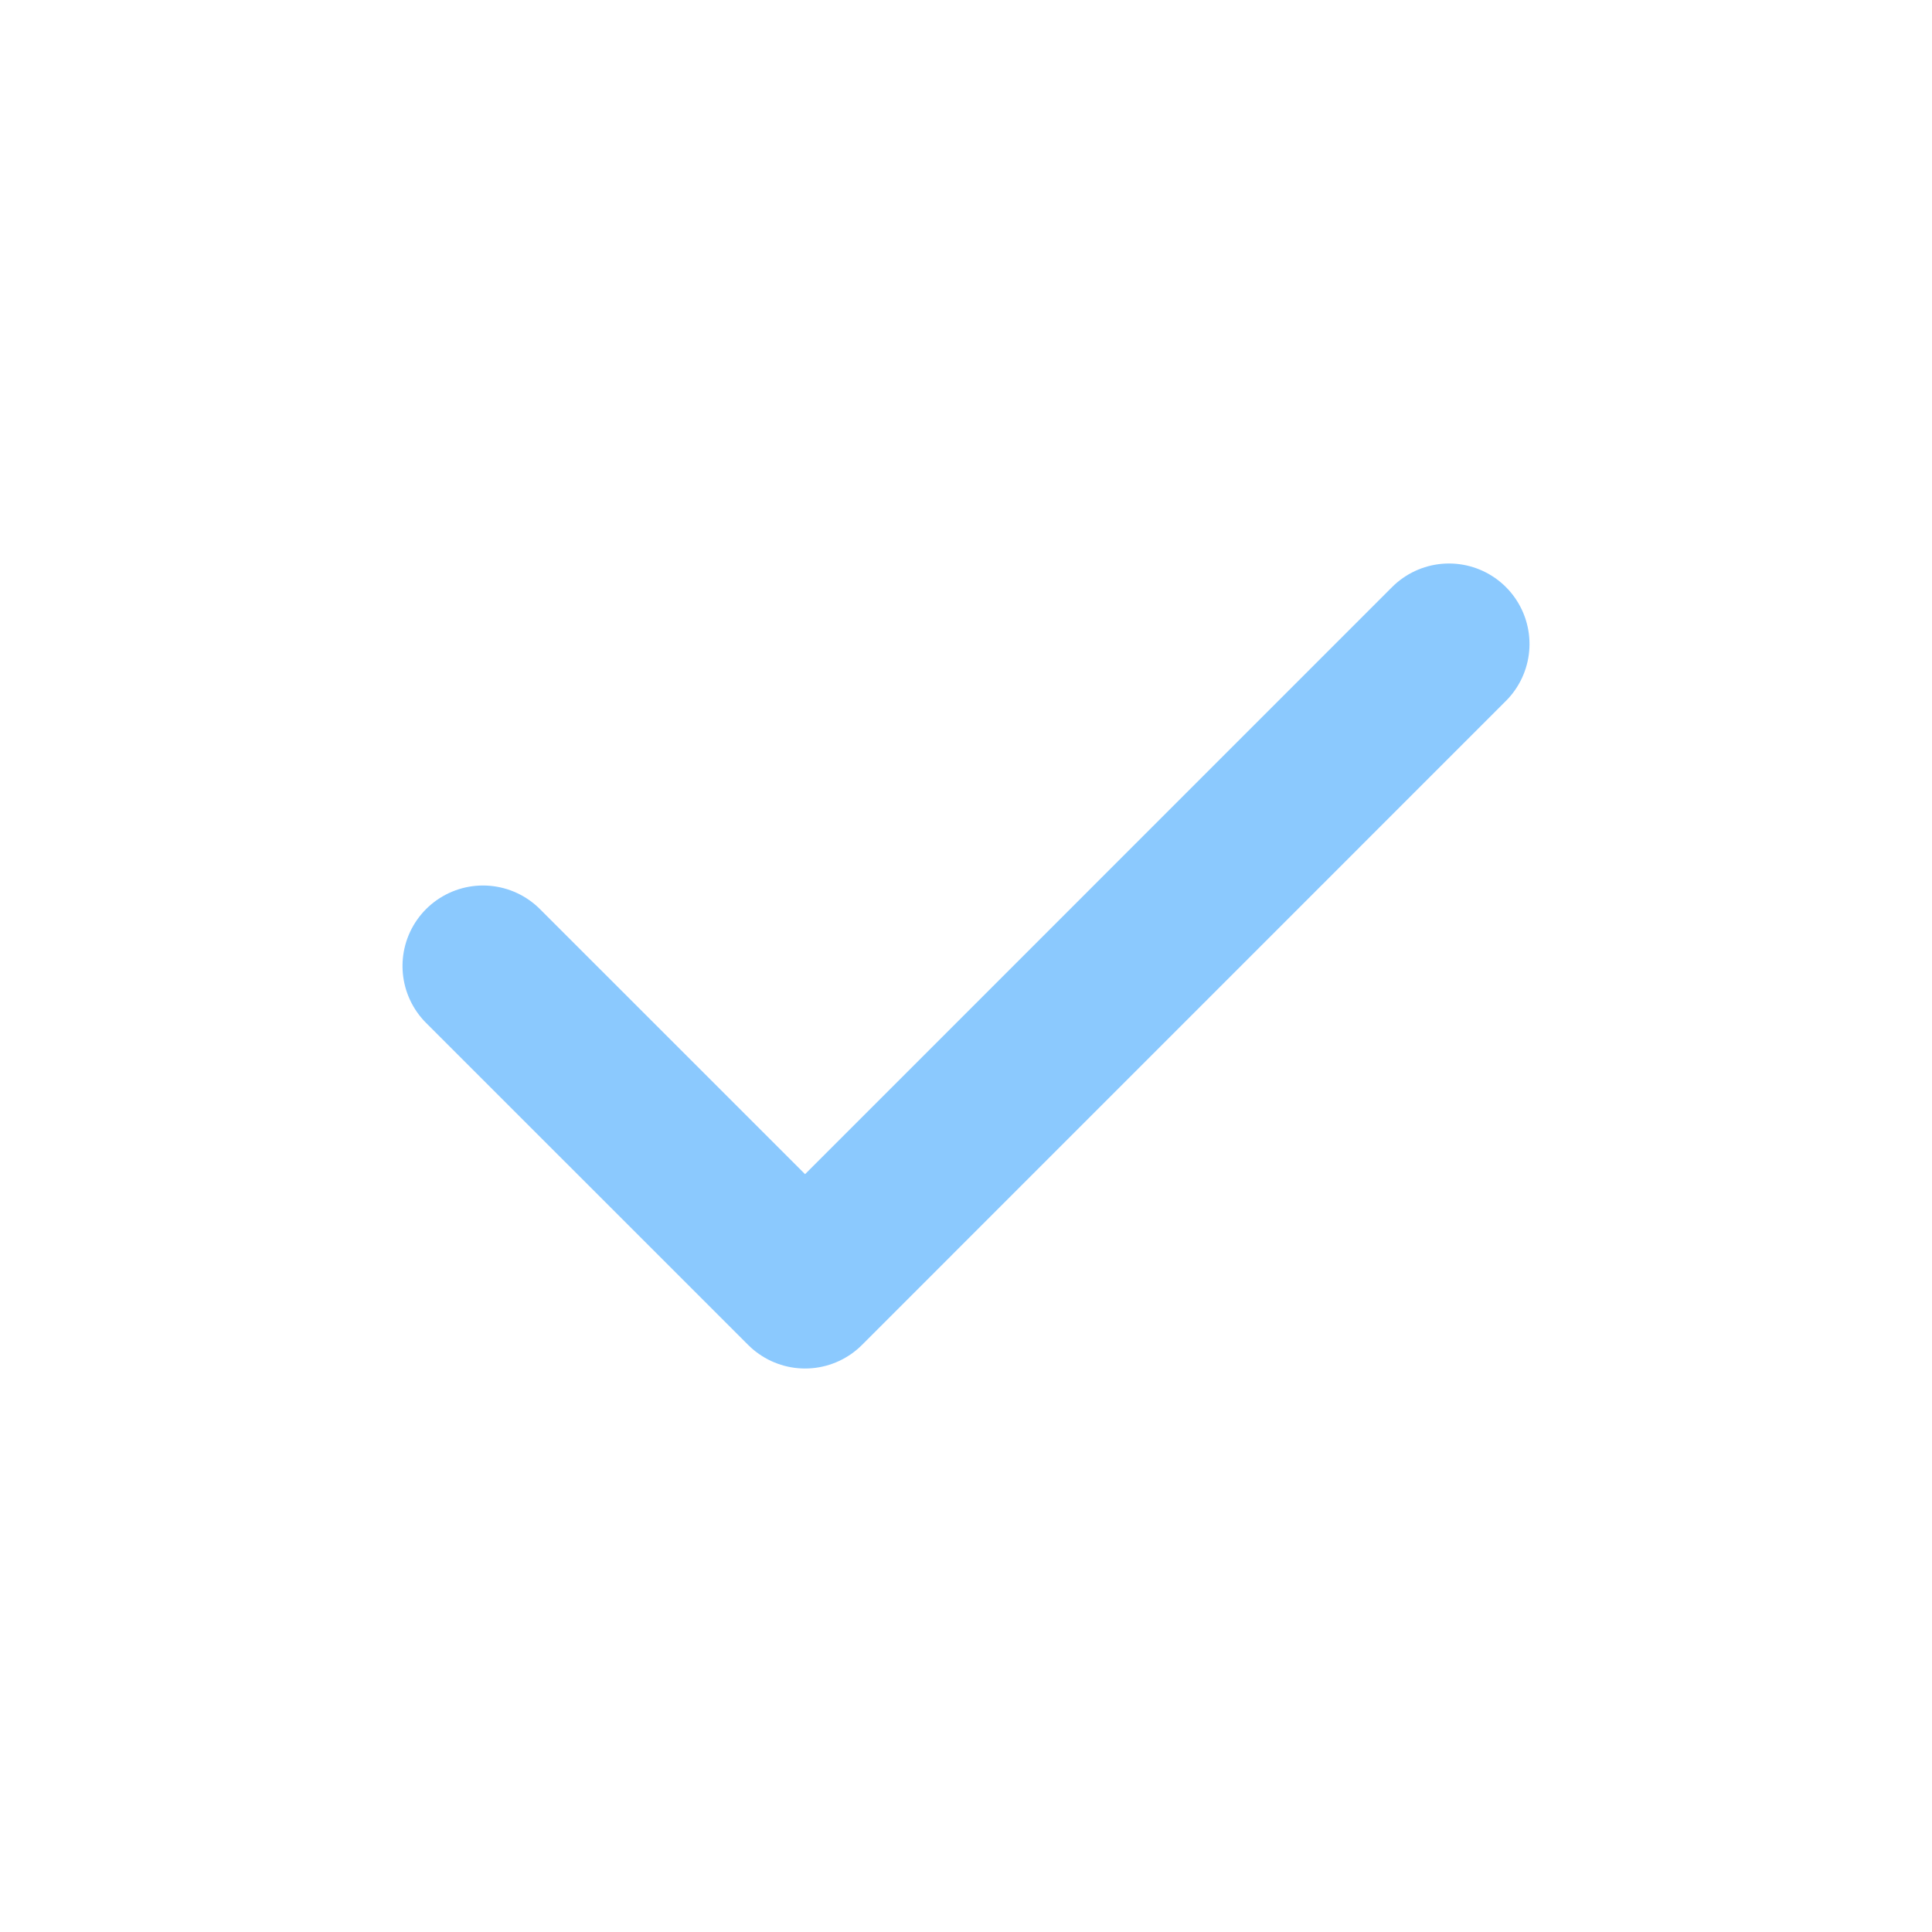
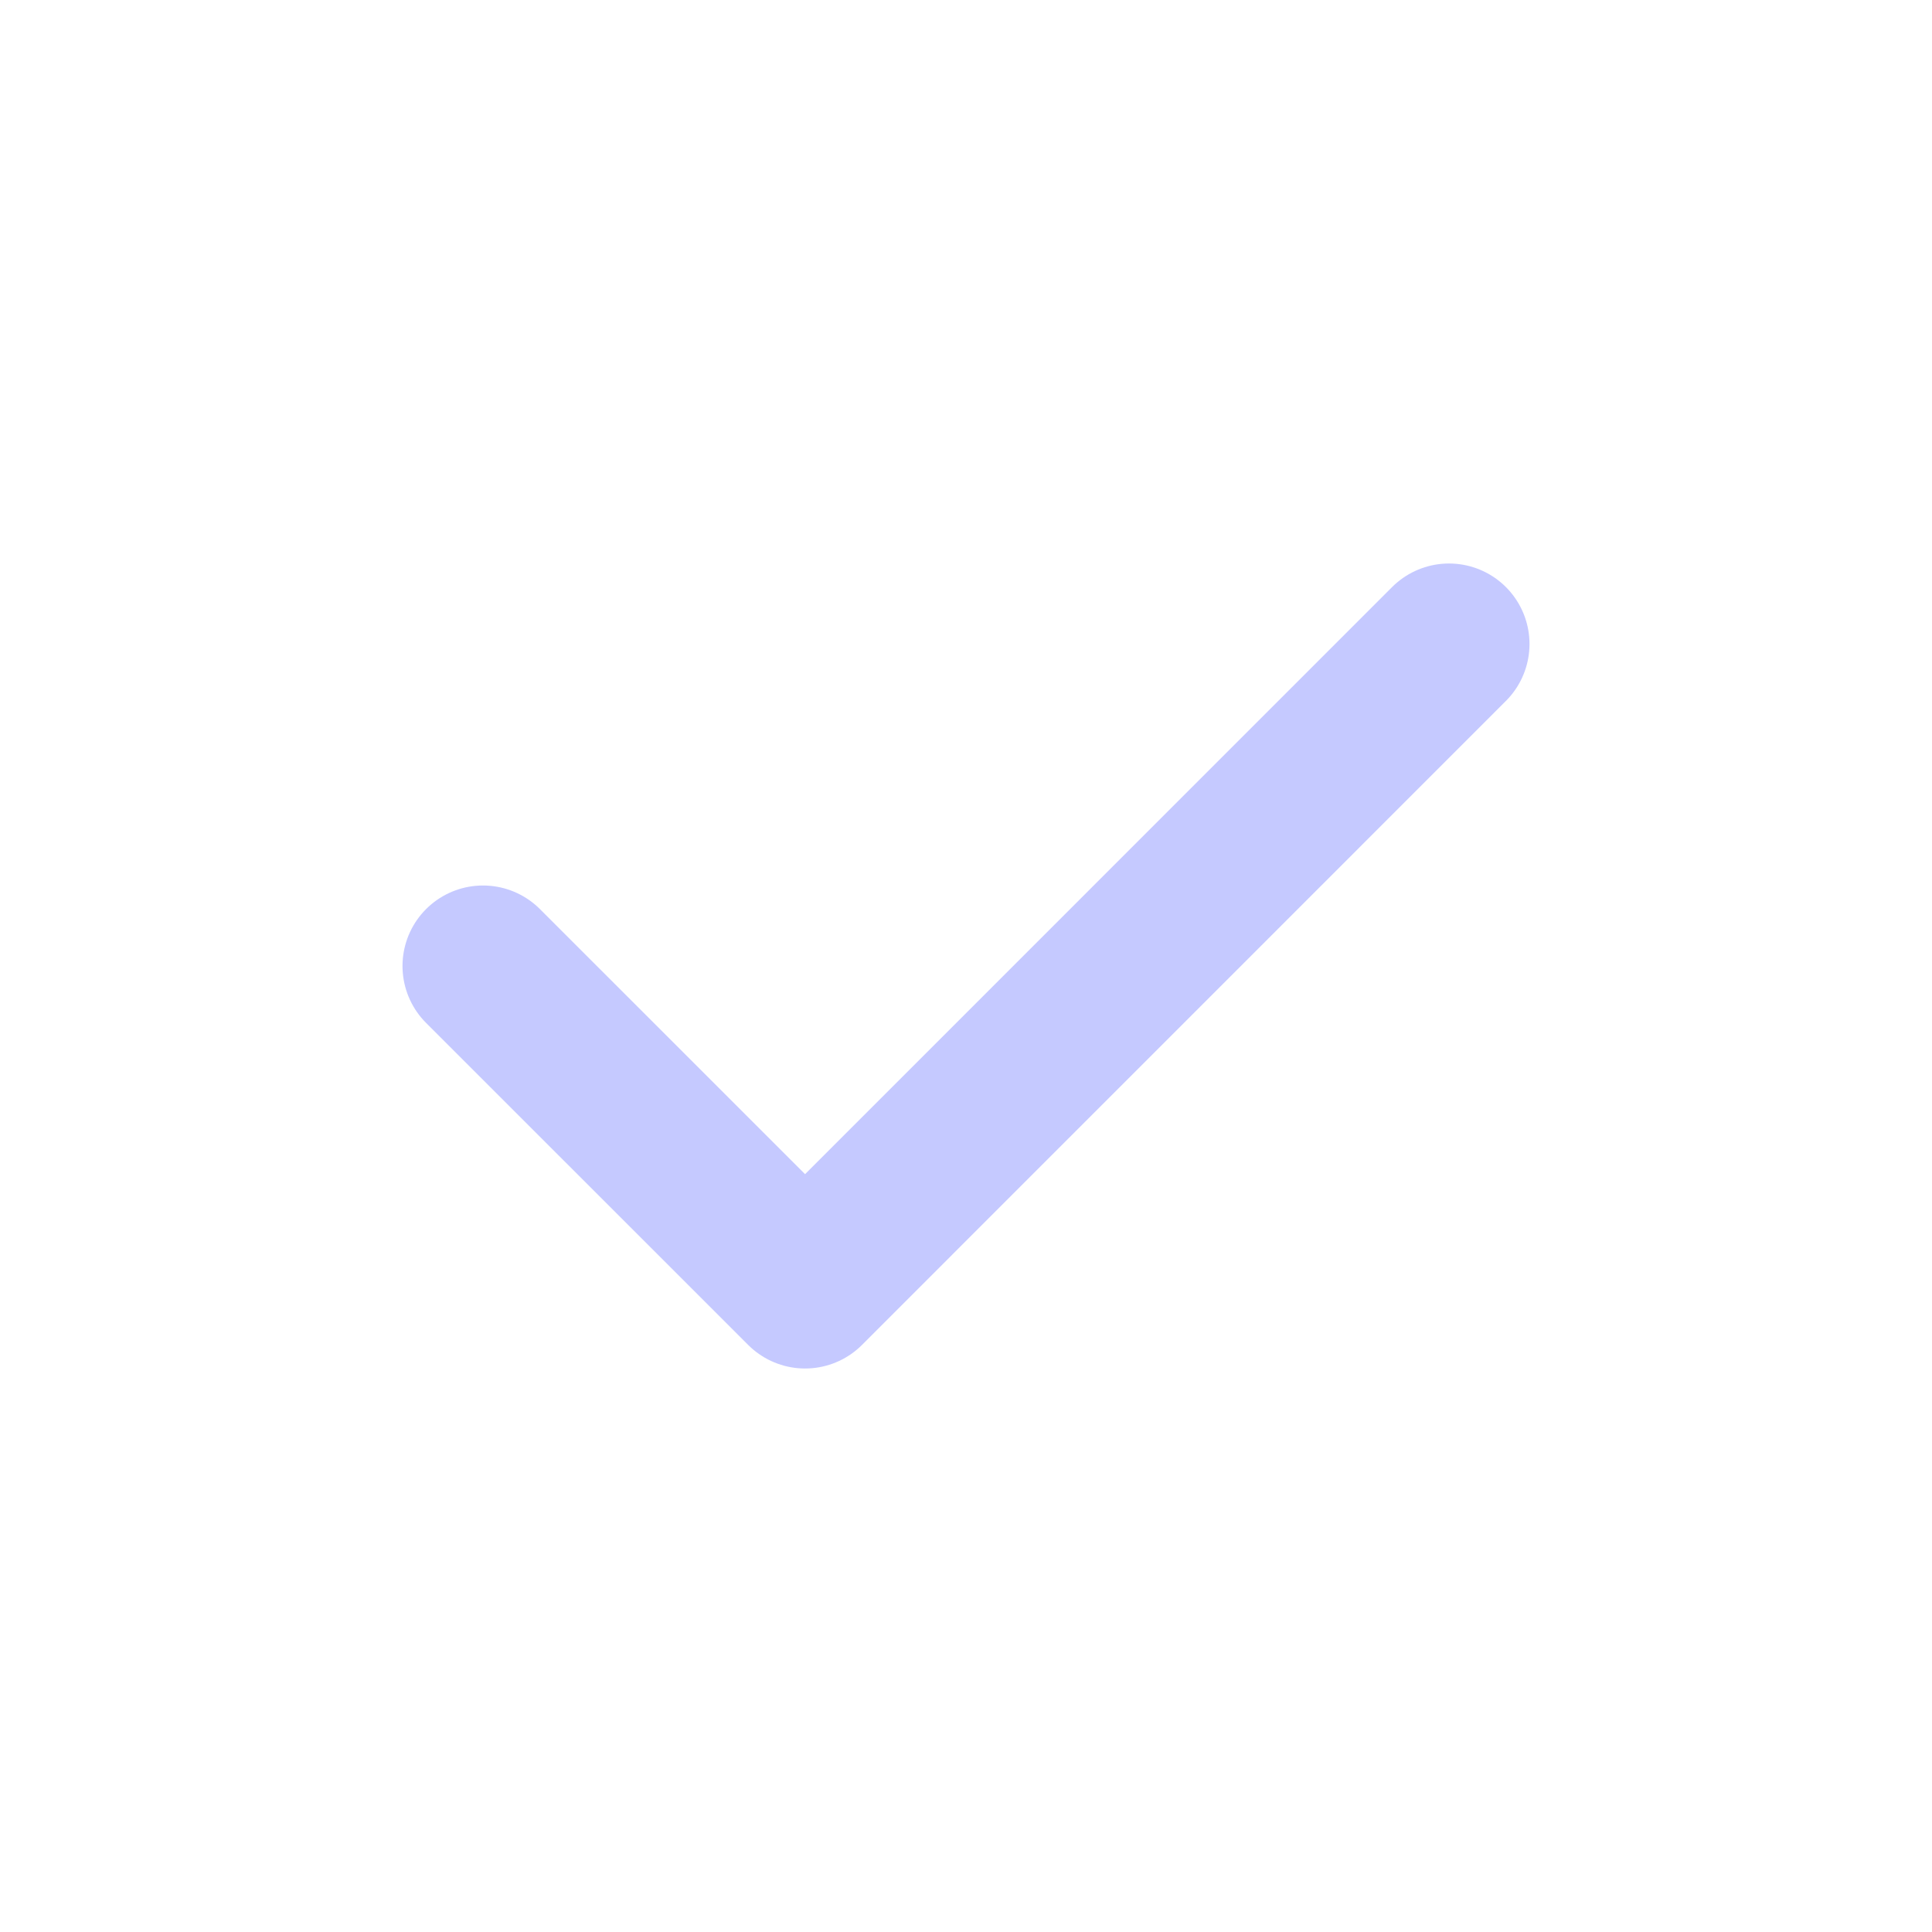
<svg xmlns="http://www.w3.org/2000/svg" width="24" height="24" viewBox="0 0 24 24" fill="none">
-   <path d="M6 12L10.001 16L18 8" stroke="#8BC9FE" stroke-width="2" stroke-linecap="round" stroke-linejoin="round" />
+   <path d="M6 12L10.001 16L18 8" stroke="#C5C9FF" stroke-width="2" stroke-linecap="round" stroke-linejoin="round" />
</svg>
